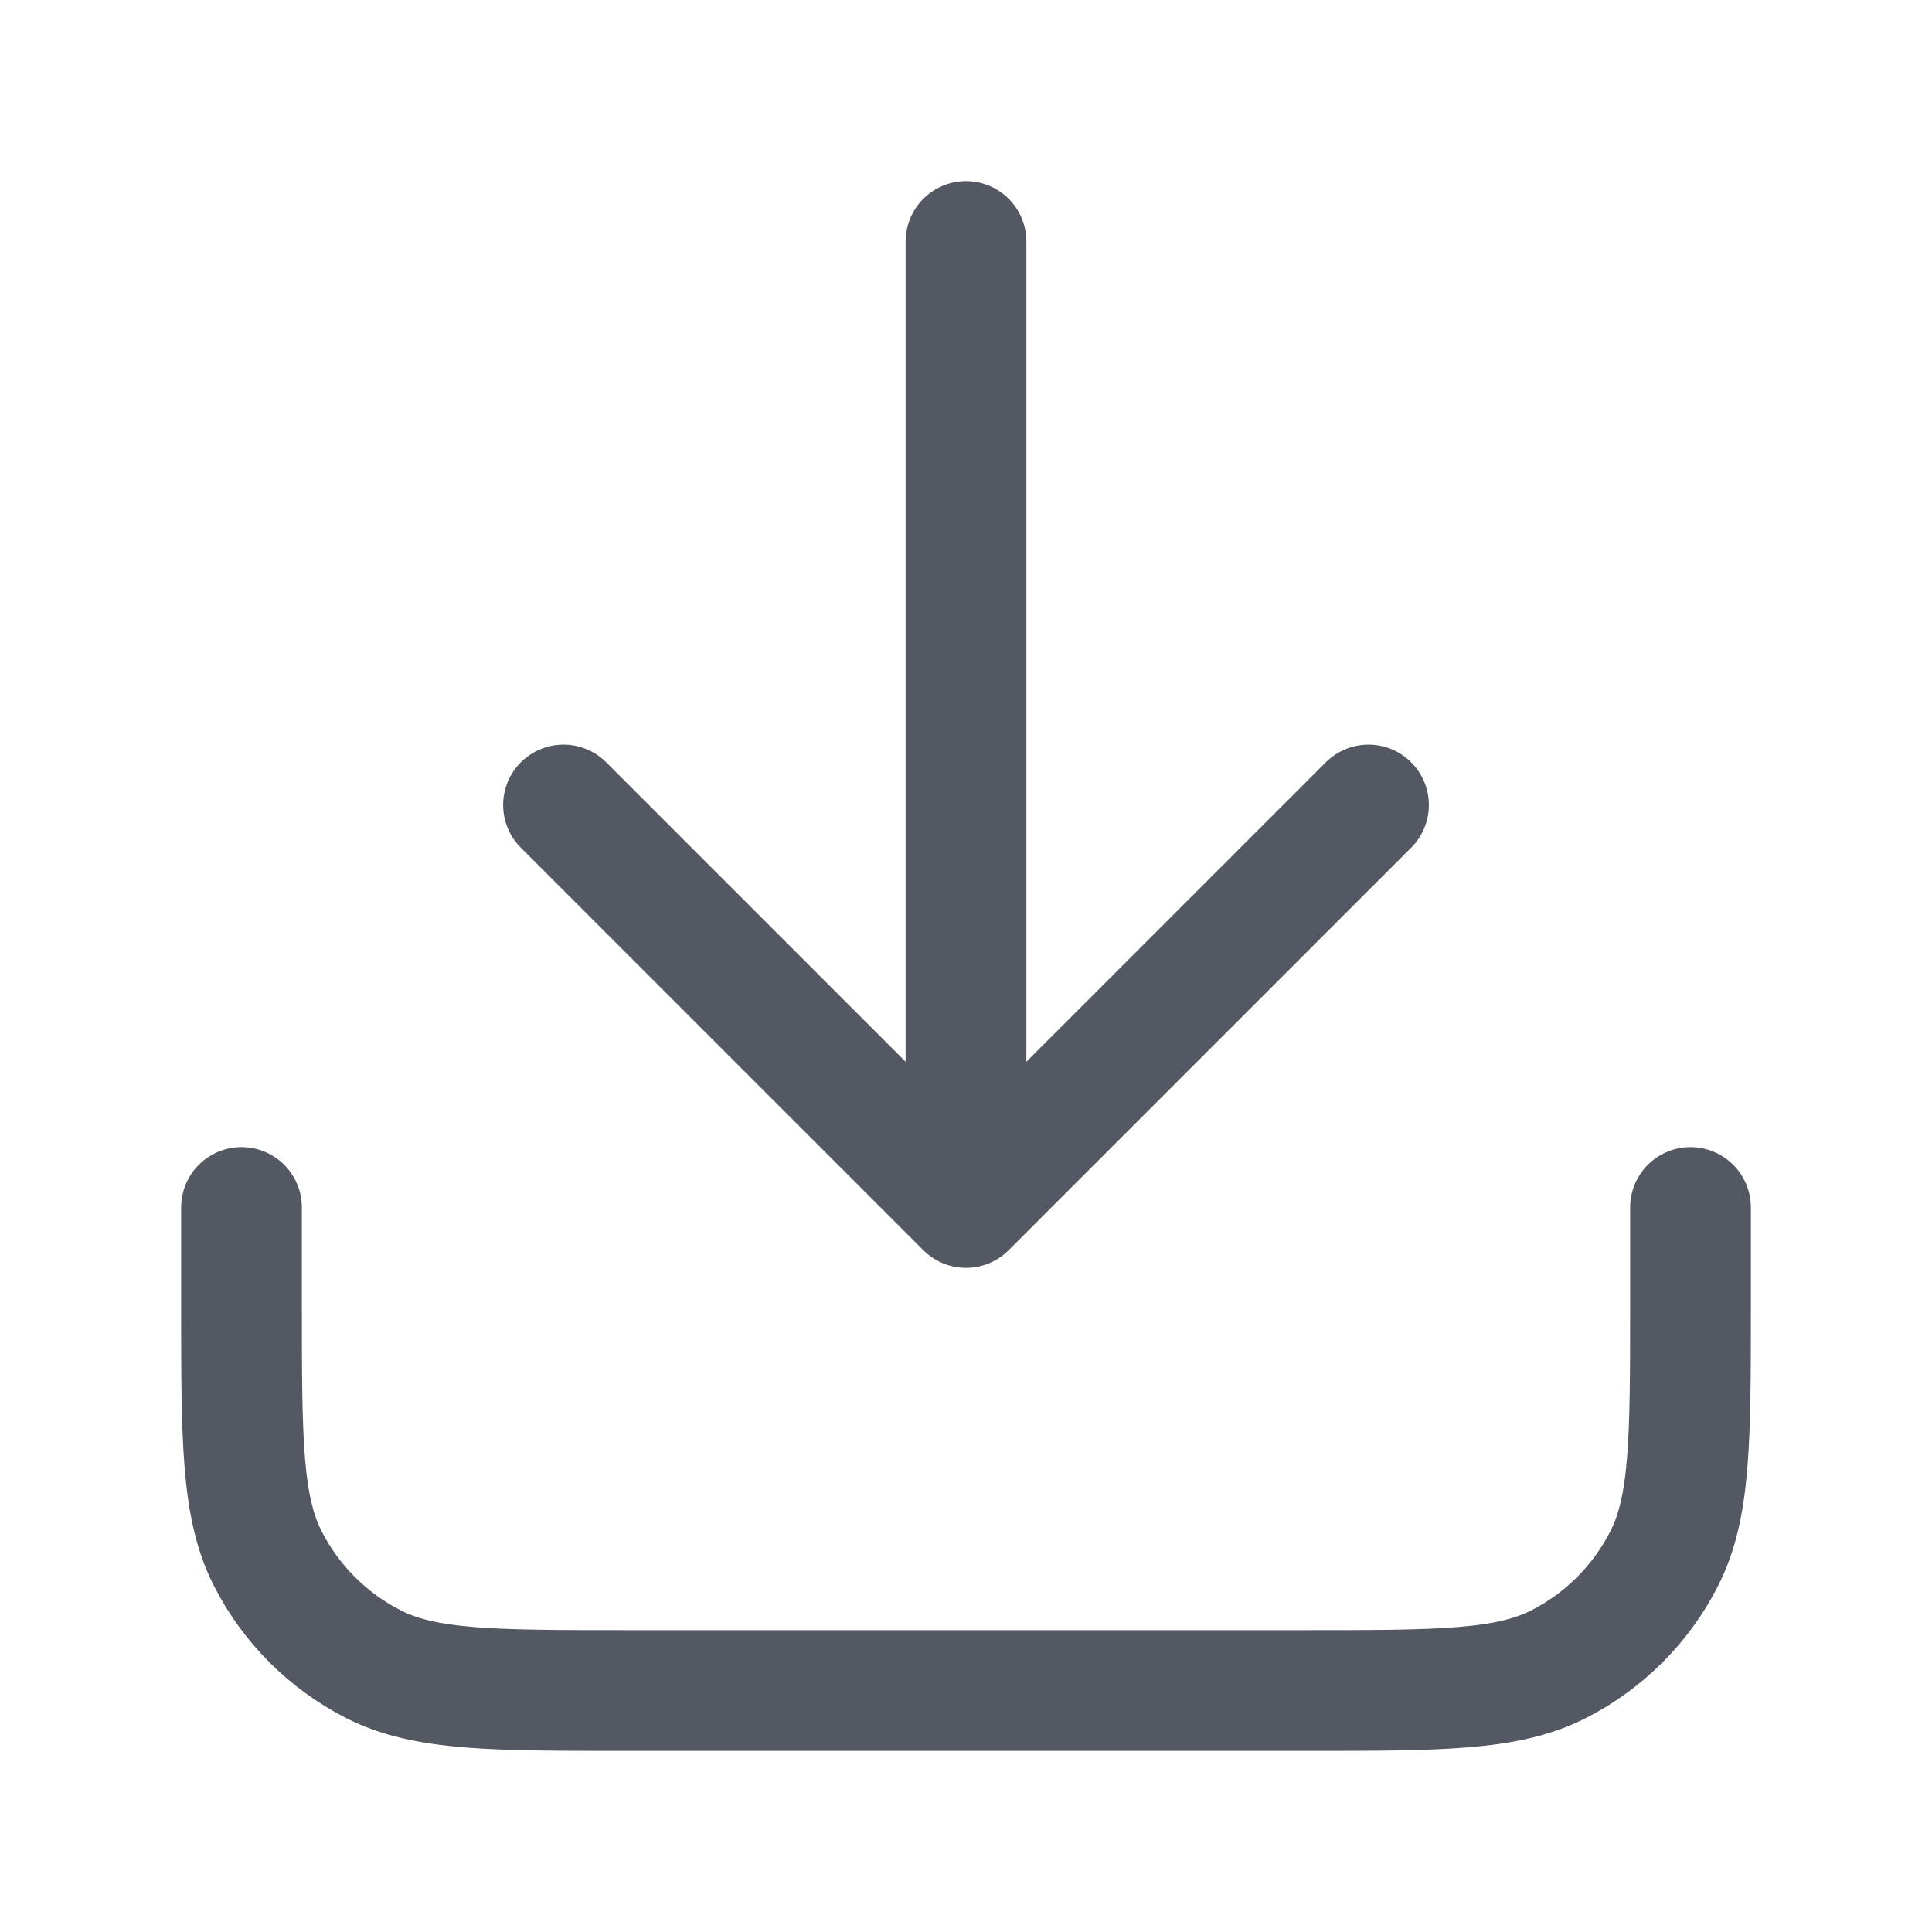
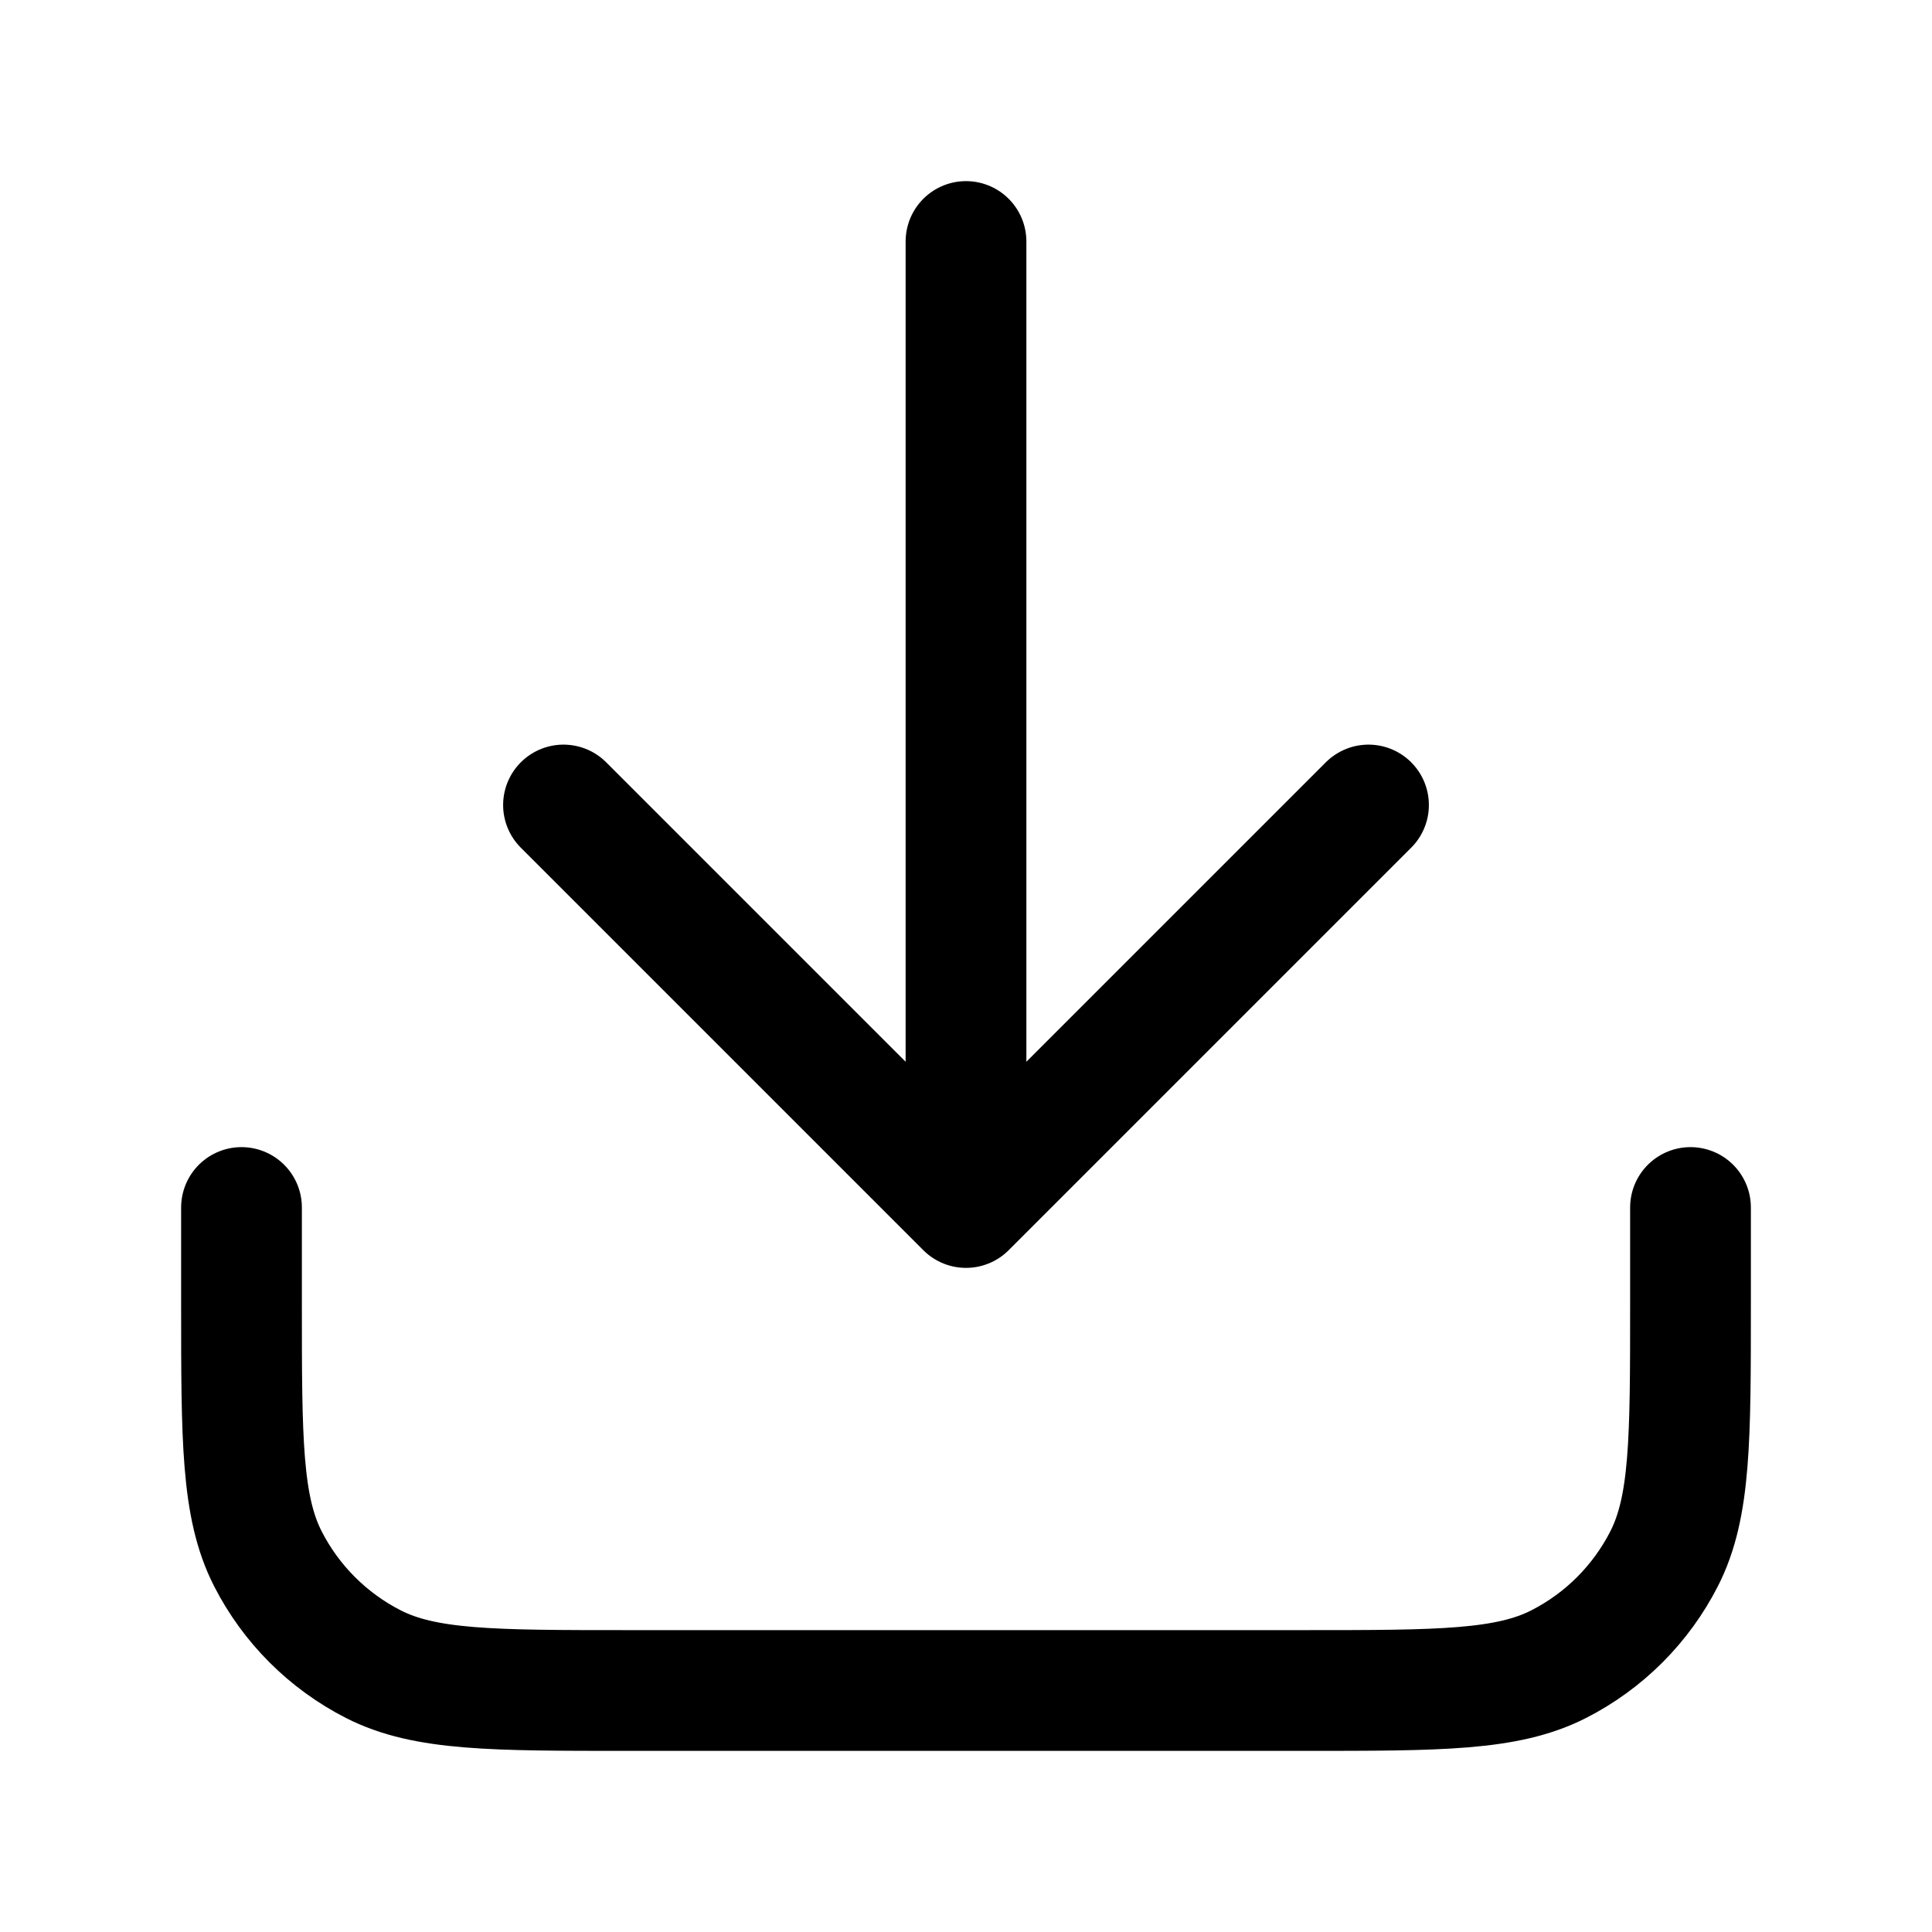
<svg xmlns="http://www.w3.org/2000/svg" viewBox="0 0 24 24" fill="none">
-   <path d="M21 15V16.2C21 17.88 21 18.72 20.673 19.362C20.385 19.927 19.927 20.385 19.362 20.673C18.72 21 17.88 21 16.2 21H7.8C6.12 21 5.28 21 4.638 20.673C4.074 20.385 3.615 19.927 3.327 19.362C3 18.72 3 17.88 3 16.2V15M17 10L12 15M12 15L7 10M12 15V3" stroke="#535862" stroke-width="1.5" stroke-linecap="round" stroke-linejoin="round" />
+   <path d="M21 15V16.2C21 17.88 21 18.72 20.673 19.362C20.385 19.927 19.927 20.385 19.362 20.673C18.72 21 17.88 21 16.2 21H7.8C6.12 21 5.28 21 4.638 20.673C4.074 20.385 3.615 19.927 3.327 19.362C3 18.72 3 17.88 3 16.2V15M17 10L12 15M12 15L7 10M12 15V3" stroke="currentColor" stroke-width="1.5" stroke-linecap="round" stroke-linejoin="round" />
</svg>
